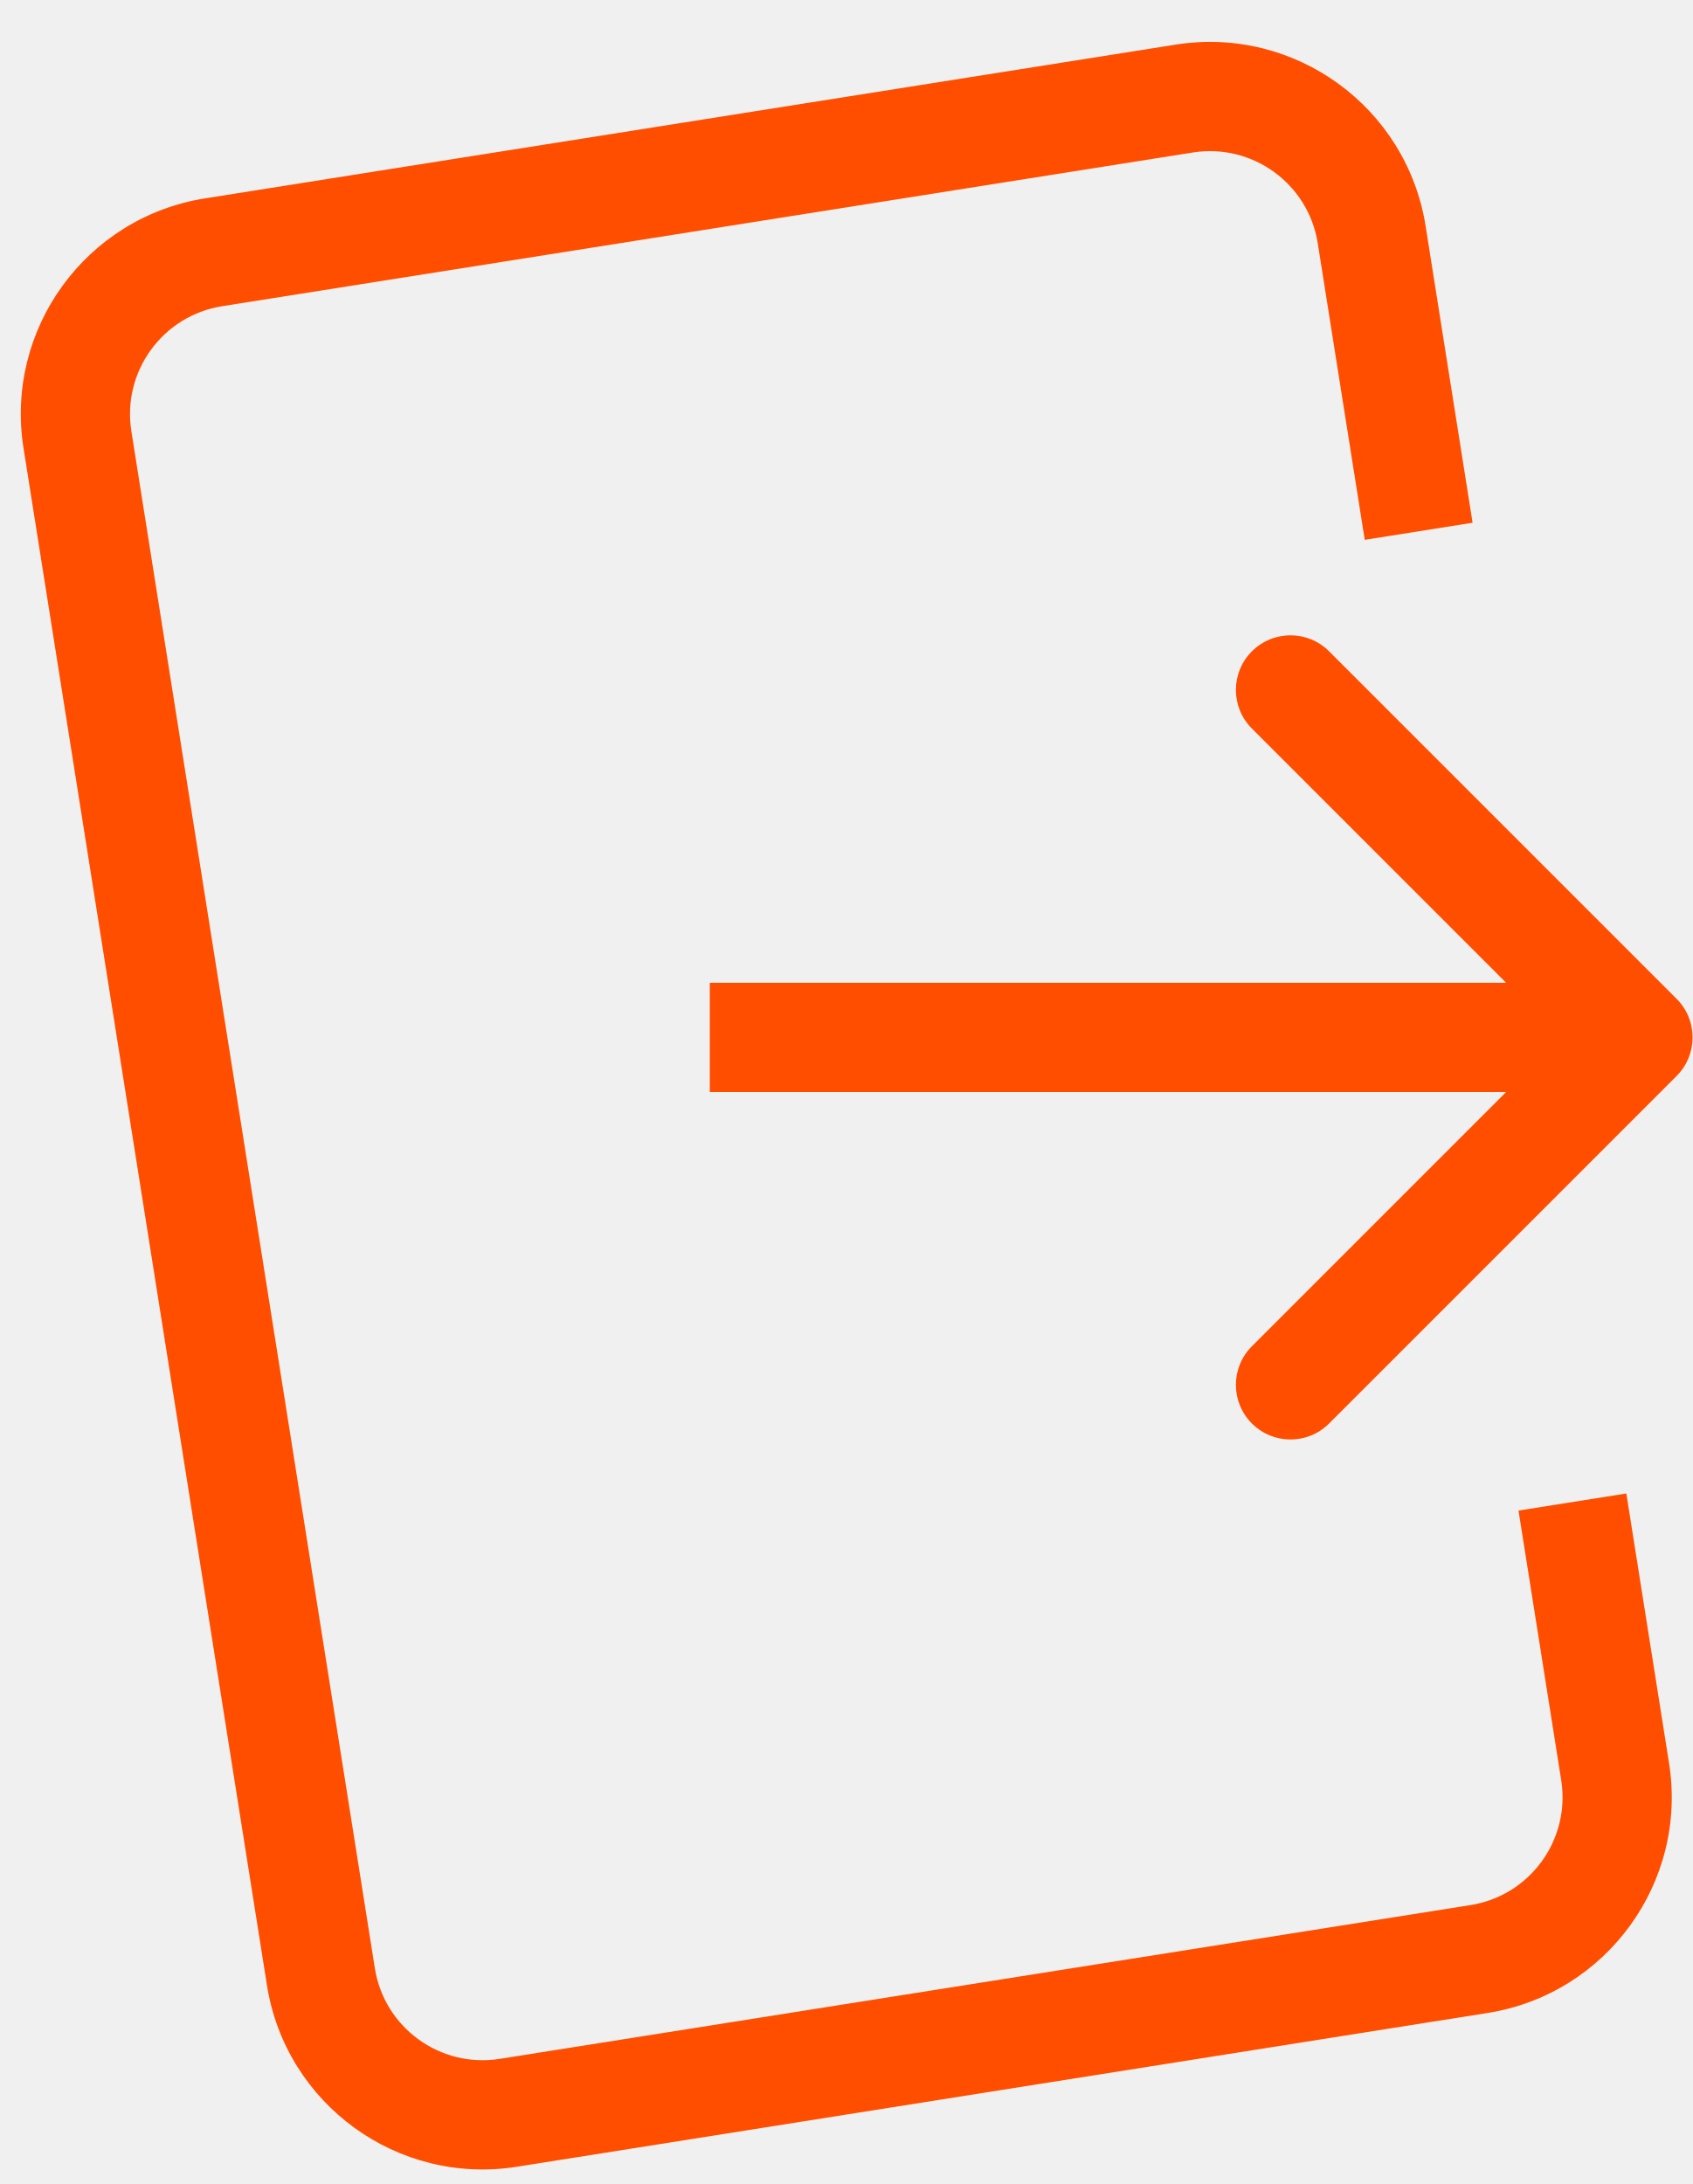
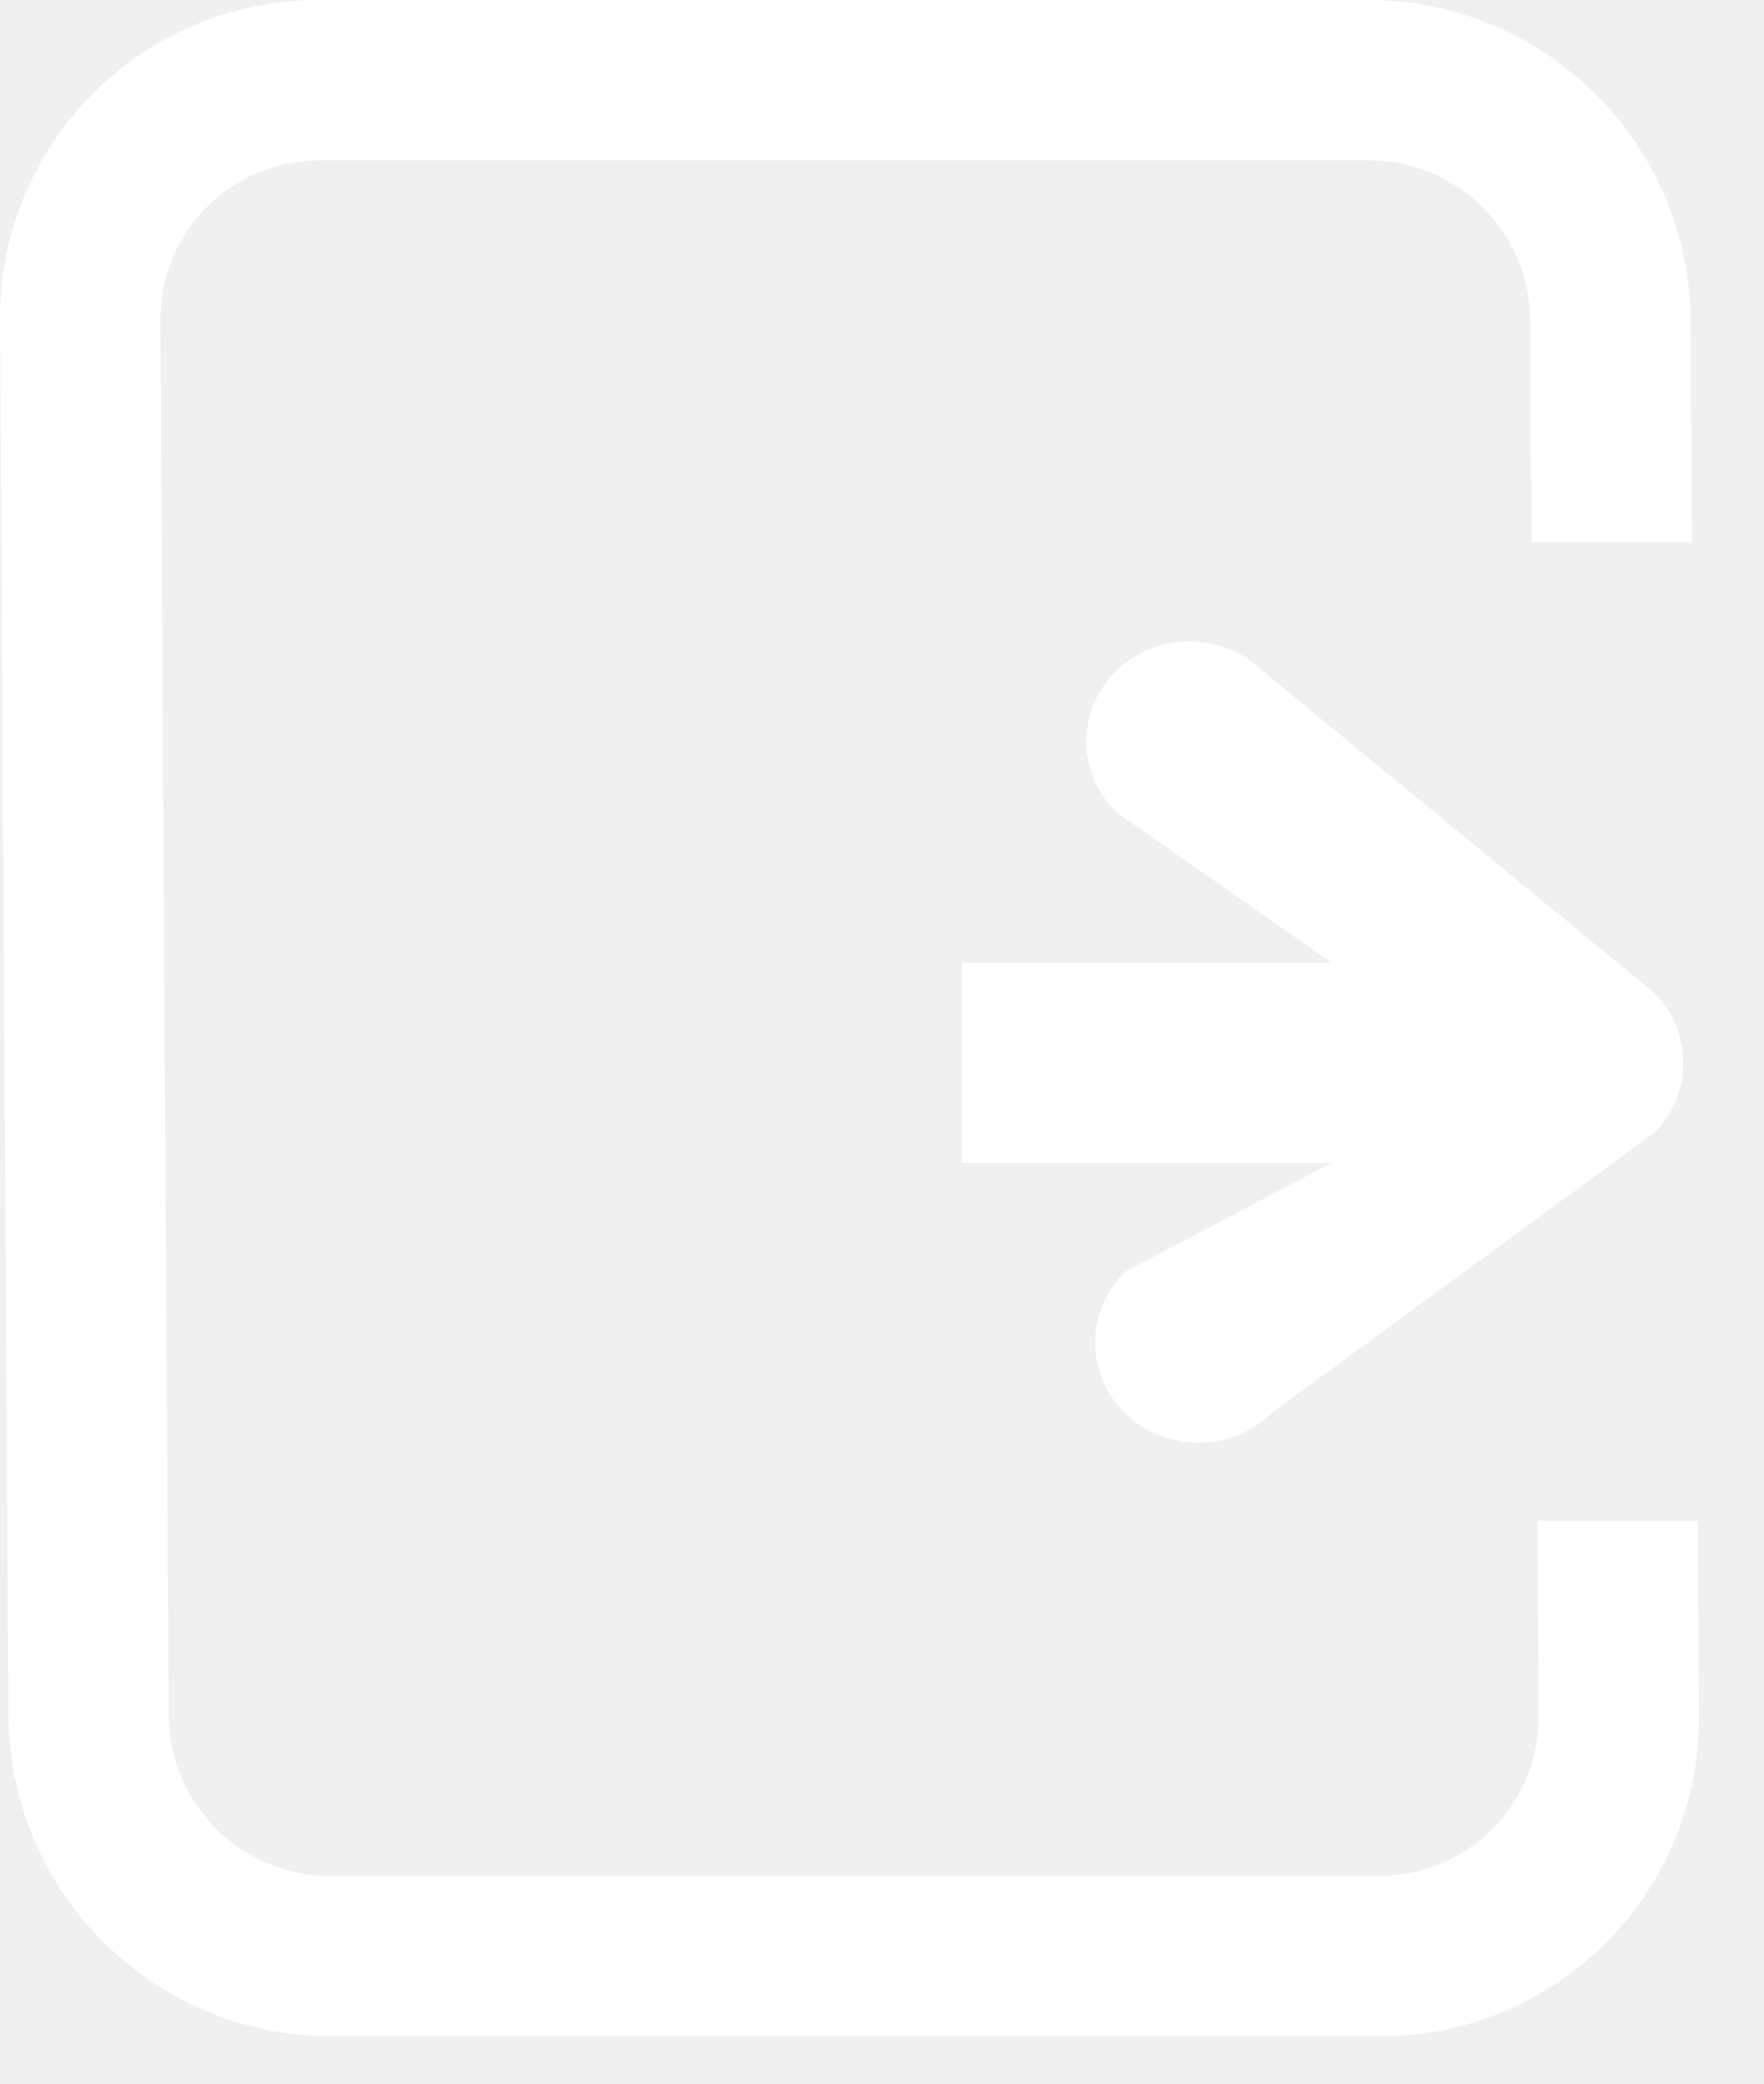
- <svg xmlns="http://www.w3.org/2000/svg" width="31" height="40" viewBox="0 0 31 40" fill="none">
-   <path fill-rule="evenodd" clip-rule="evenodd" d="M3.756 3.633C1.574 3.979 0.085 6.028 0.431 8.209L4.889 36.359C5.235 38.541 7.284 40.029 9.466 39.684L27.244 36.868C29.426 36.522 30.915 34.473 30.569 32.291L29.787 27.353L27.812 27.666L28.594 32.604C28.767 33.695 28.022 34.72 26.931 34.892L9.153 37.708C8.062 37.881 7.037 37.137 6.865 36.046L2.406 7.897C2.233 6.806 2.978 5.781 4.069 5.608L21.847 2.793C22.938 2.62 23.963 3.364 24.135 4.455L24.996 9.887L26.971 9.574L26.111 4.142C25.765 1.96 23.716 0.472 21.534 0.817L3.756 3.633ZM30.707 18.293L24.343 11.929C23.953 11.538 23.32 11.538 22.929 11.929C22.538 12.319 22.538 12.953 22.929 13.343L27.586 18H13V20H27.586L22.929 24.657C22.538 25.047 22.538 25.68 22.929 26.071C23.32 26.462 23.953 26.462 24.343 26.071L30.707 19.707C31.098 19.317 31.098 18.683 30.707 18.293Z" fill="#FF4E00" />
+ <svg xmlns="http://www.w3.org/2000/svg" width="22" height="26" viewBox="0 0 22 26" fill="none">
+   <path fill-rule="evenodd" clip-rule="evenodd" d="M3.976 0C1.767 0 -0.013 1.791 7.41568e-05 4L0.105 21.404C0.118 23.613 1.92 25.404 4.129 25.404H17.219C19.428 25.404 21.209 23.613 21.195 21.404L21.181 18.977H19.181L19.195 21.404C19.202 22.508 18.312 23.404 17.207 23.404H4.117C3.012 23.404 2.112 22.508 2.105 21.404L2 4C1.993 2.895 2.883 2 3.988 2H17.078C18.183 2 19.084 2.895 19.09 4L19.107 6.766H21.107L21.09 4C21.077 1.791 19.276 0 17.066 0H3.976ZM20.623 12.375L15.747 8.366C15.245 7.878 14.431 7.878 13.929 8.366C13.427 8.854 13.427 9.646 13.929 10.134L16.61 12.009H12V14.509H16.61L14.039 15.866C13.537 16.354 13.537 17.146 14.039 17.634C14.541 18.122 15.355 18.122 15.857 17.634L20.623 14.143C21.125 13.655 21.125 12.863 20.623 12.375Z" fill="white" />
</svg>
